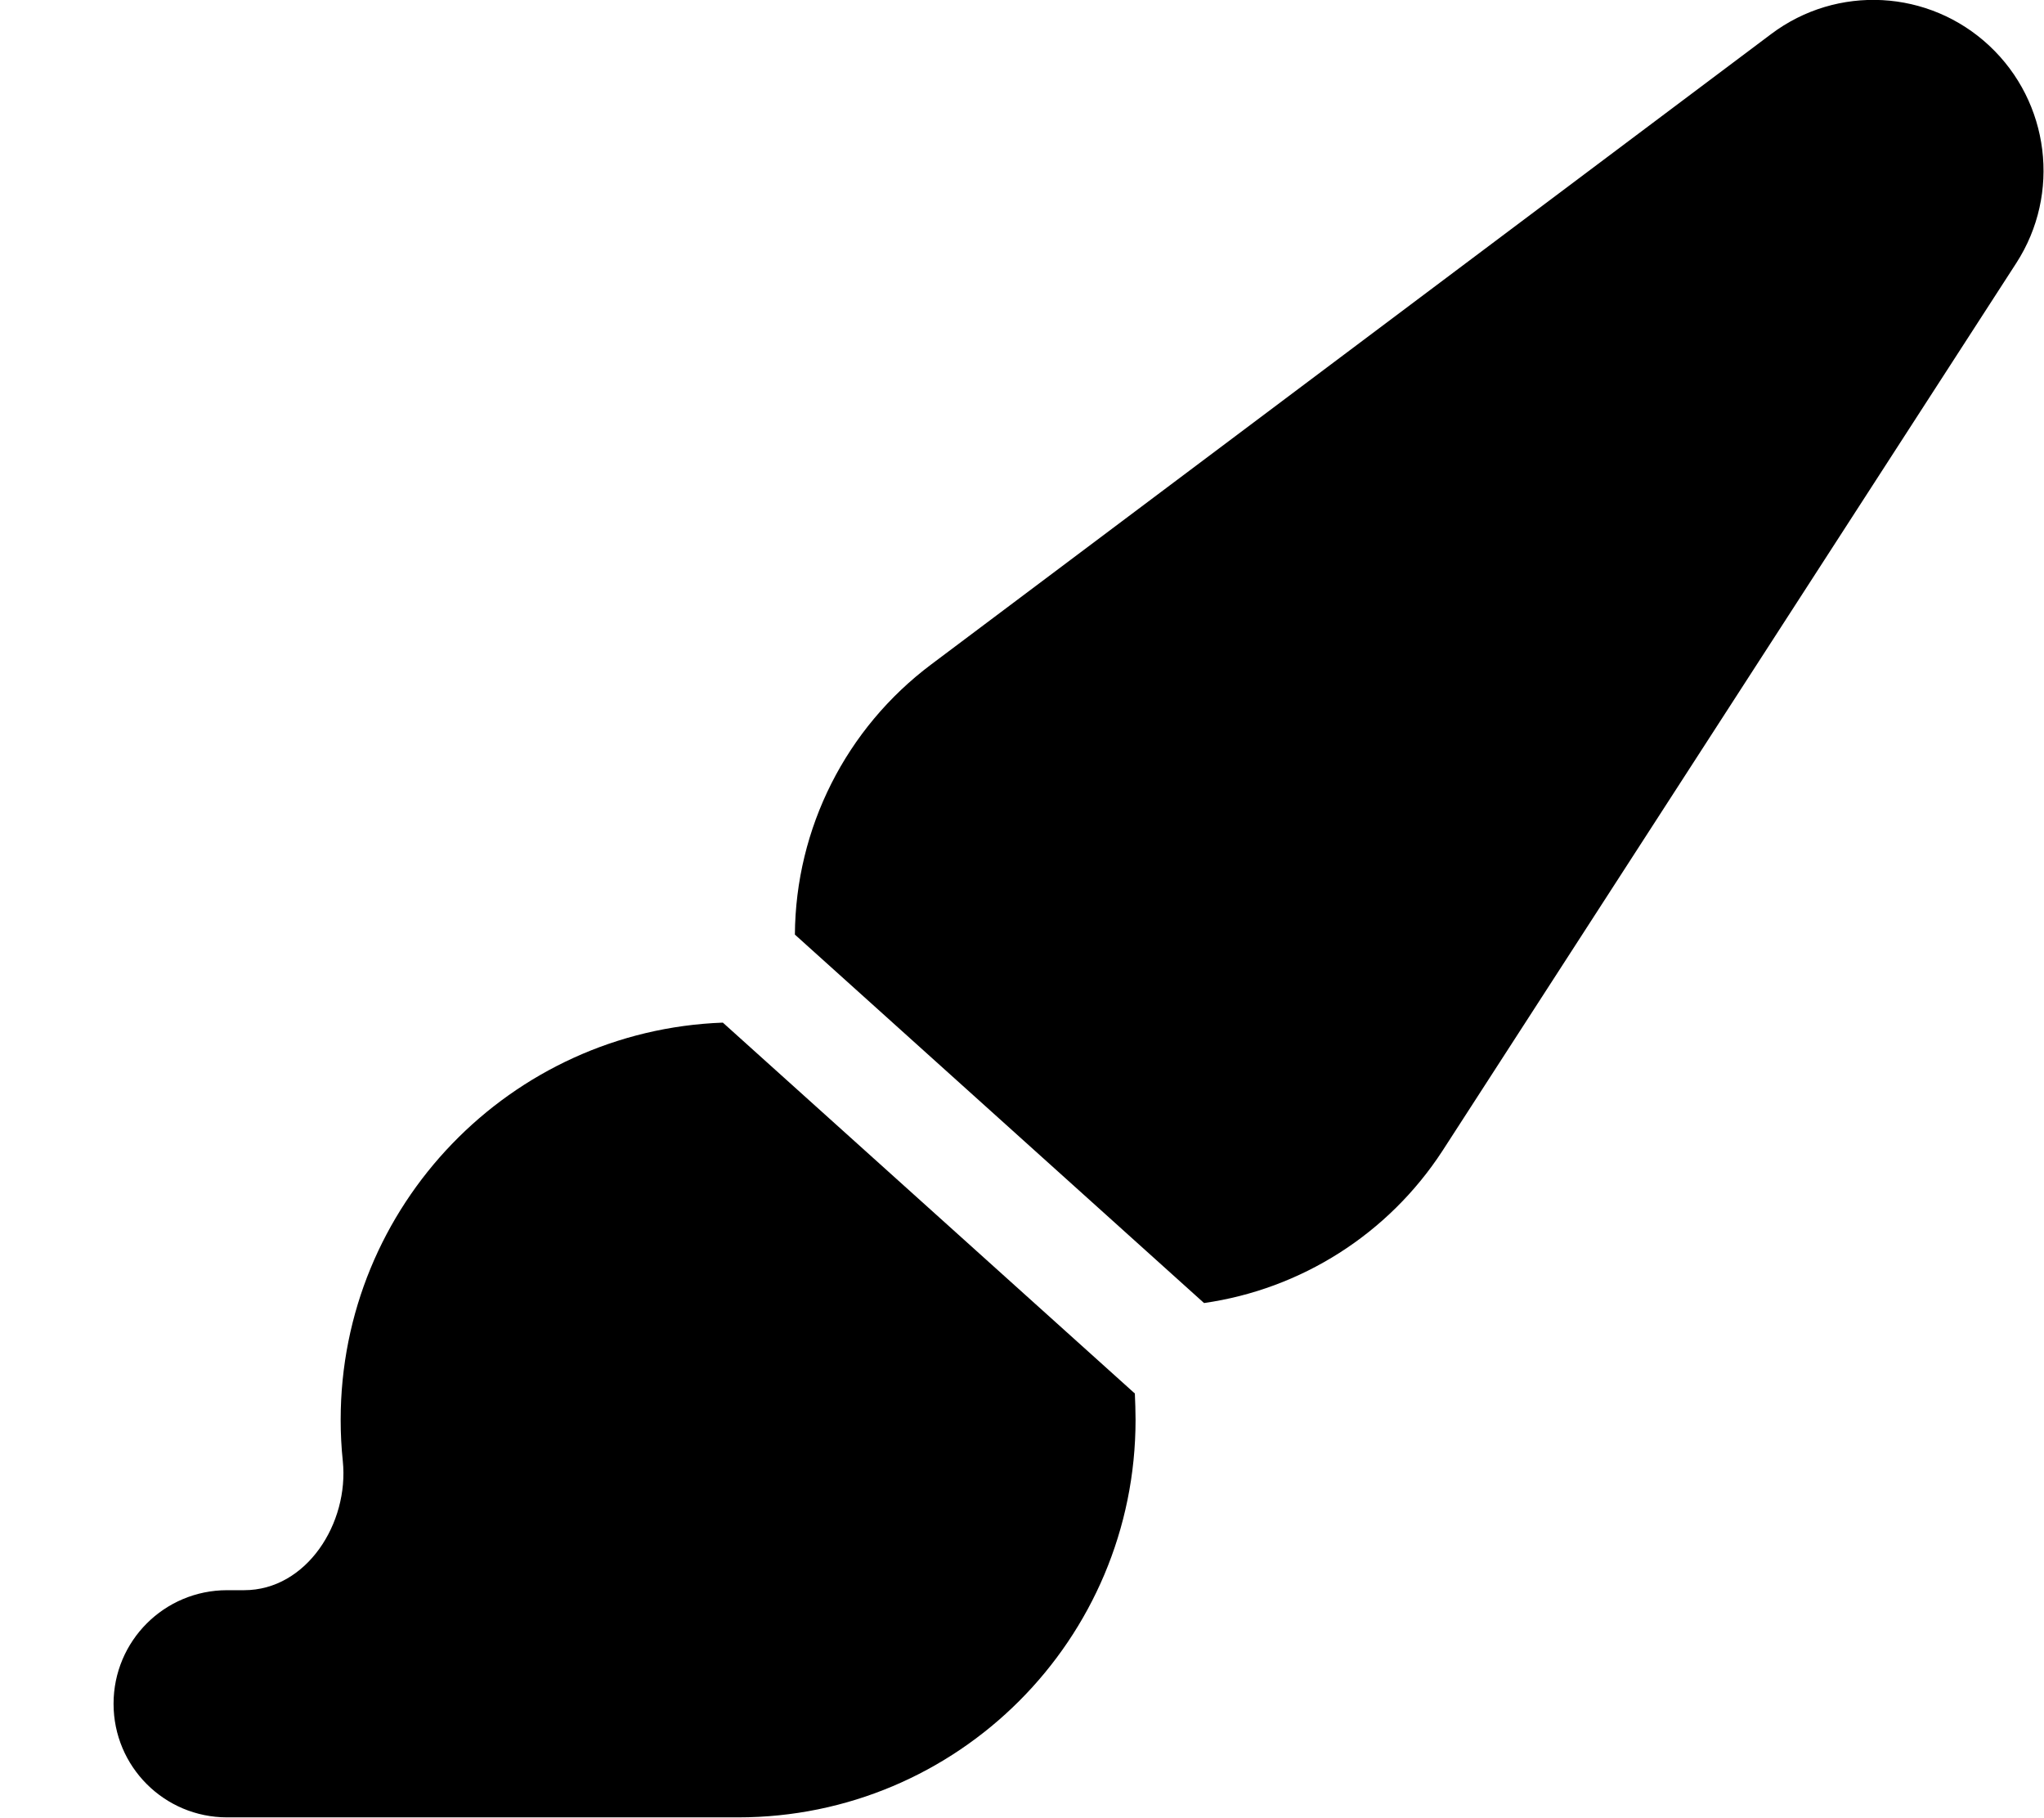
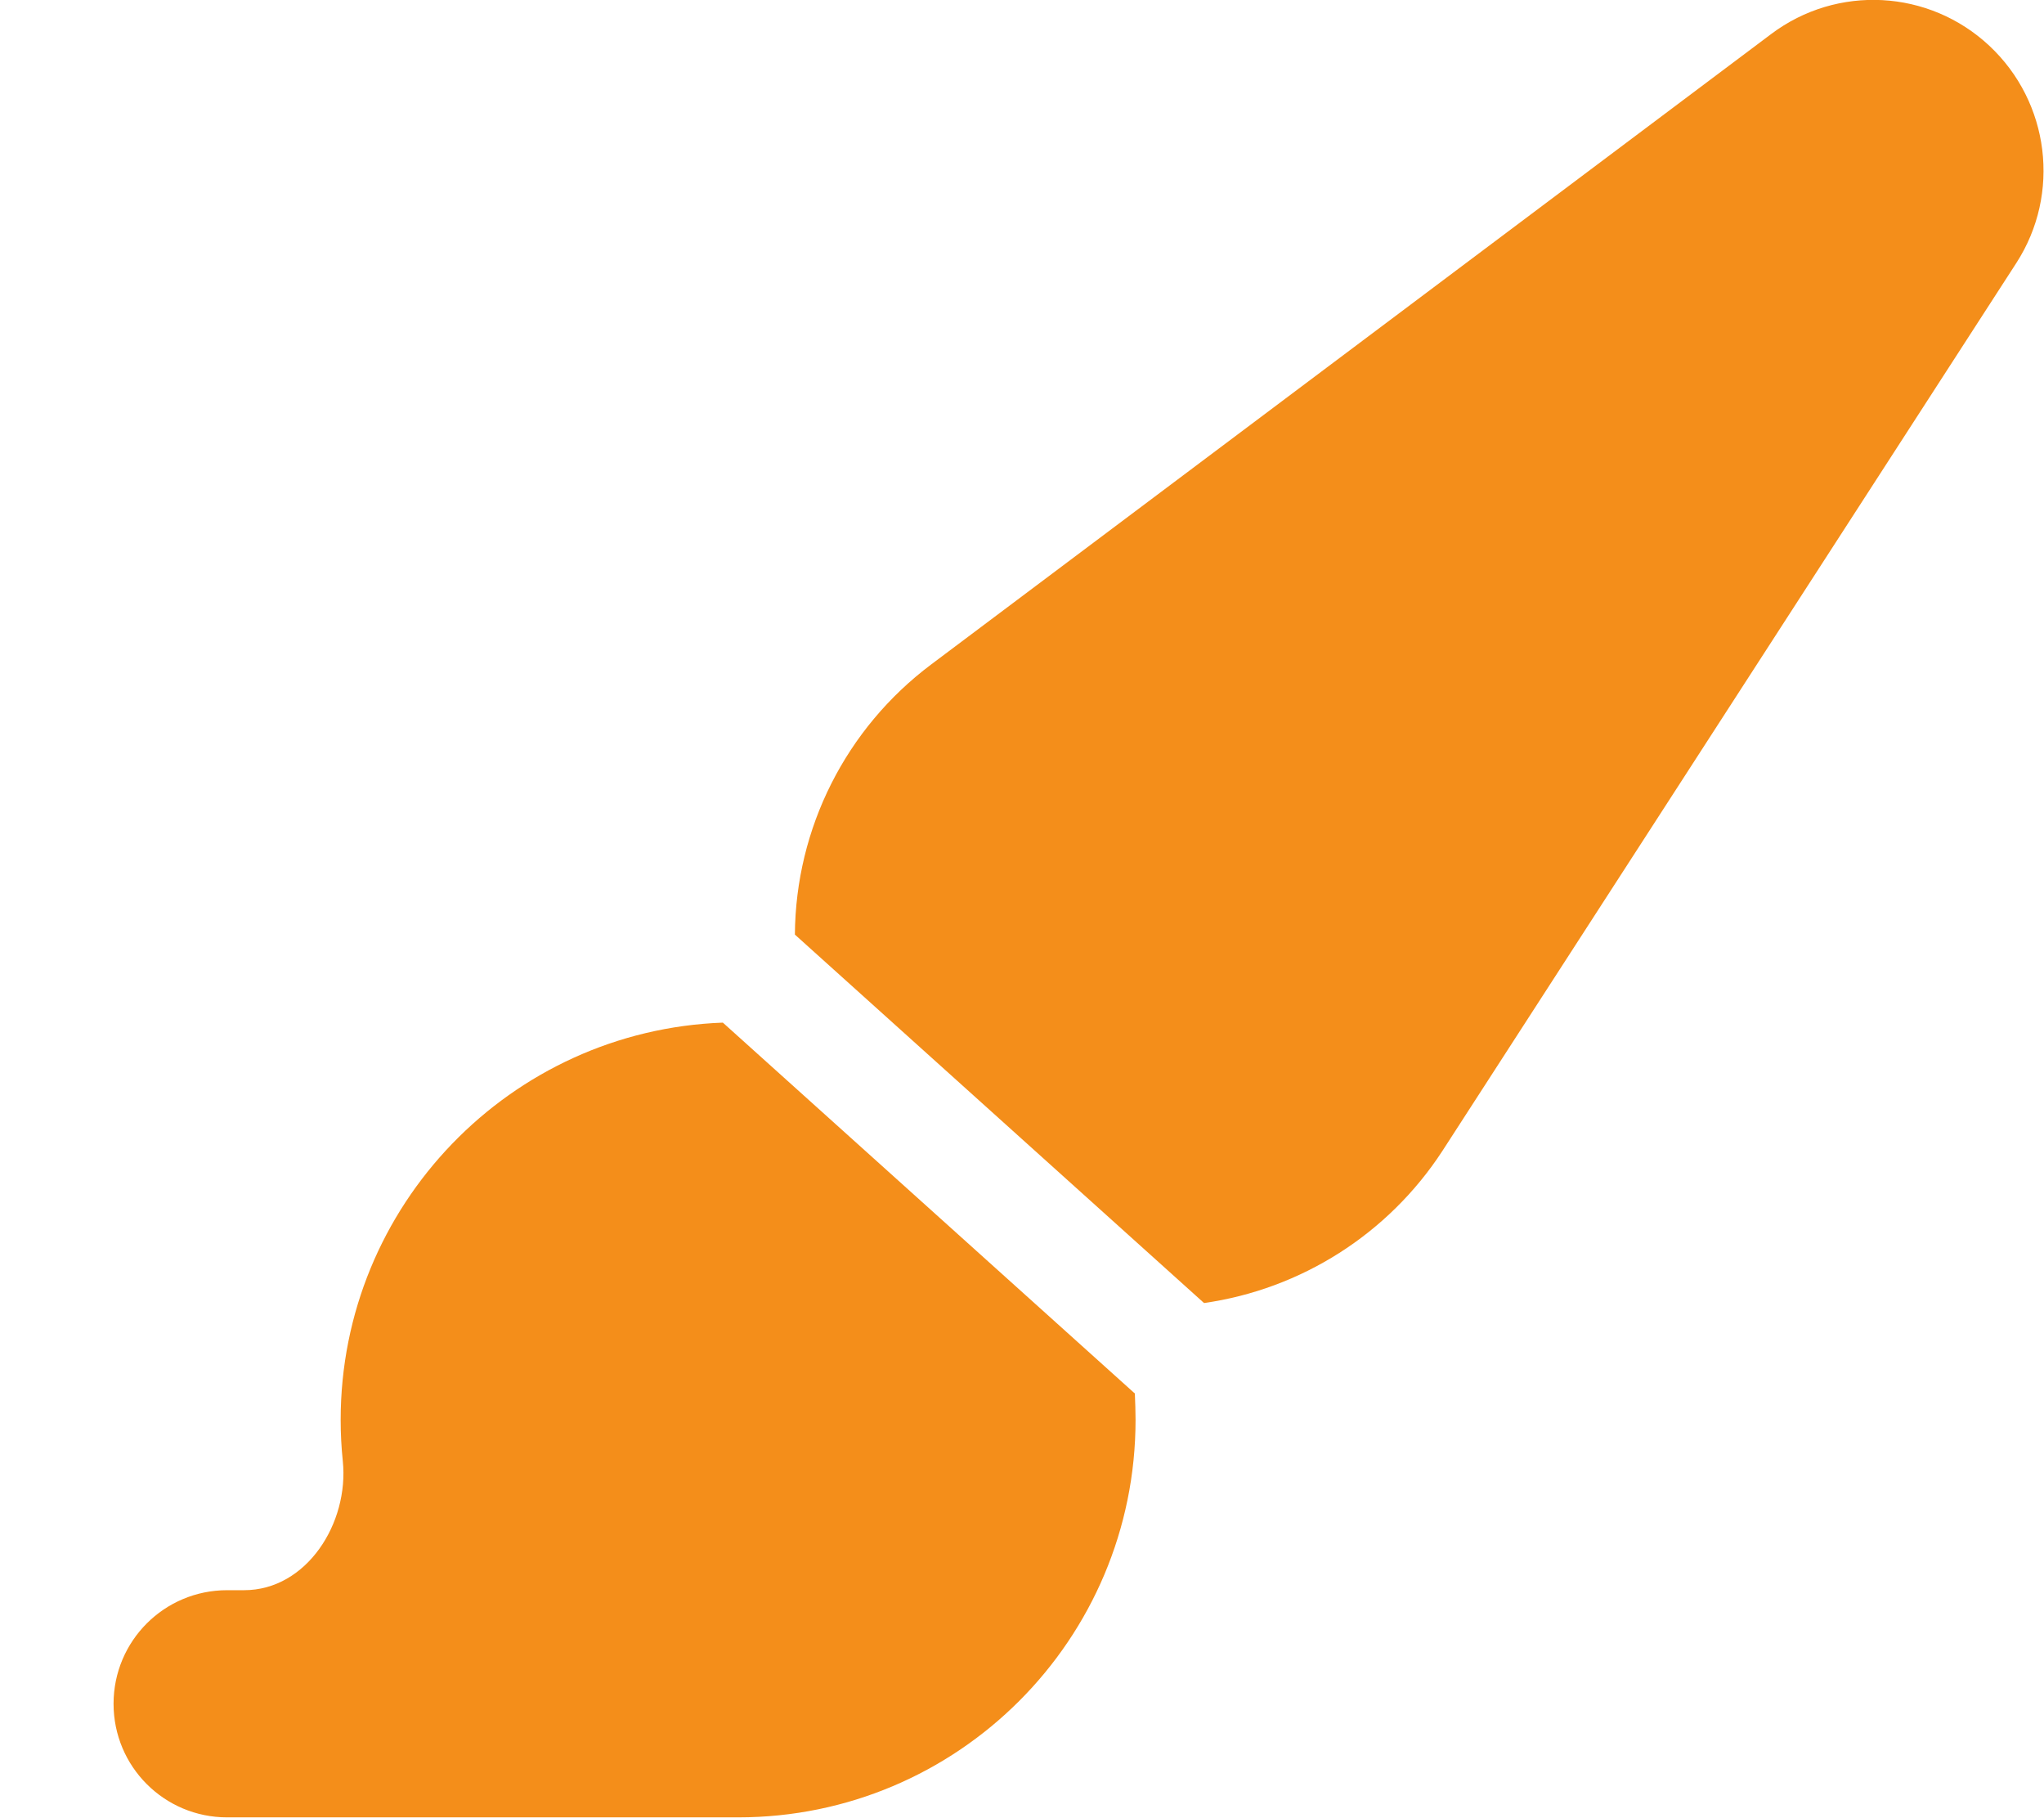
<svg xmlns="http://www.w3.org/2000/svg" viewBox="0 0 576 512">
-   <path d="M339.3 367.1c27.3-3.9 51.9-19.4 67.2-42.9L568.2 74.1c12.6-19.5 9.4-45.3-7.6-61.2S517.7-4.4 499.1 9.6L262.4 187.2c-24 18-38.2 46.1-38.4 76.1L339.3 367.1zm-19.6 25.4l-116-104.4C143.9 290.3 96 339.6 96 400c0 3.9 .2 7.8 .6 11.6C98.4 429.1 86.4 448 68.8 448L64 448c-17.7 0-32 14.3-32 32s14.3 32 32 32l144 0c61.9 0 112-50.1 112-112c0-2.5-.1-5-.2-7.5z" />
+   <path fill="#f48e1a" d="M339.3 367.1c27.3-3.9 51.9-19.4 67.2-42.9L568.2 74.1c12.6-19.5 9.4-45.3-7.6-61.2S517.7-4.4 499.1 9.6L262.4 187.2c-24 18-38.2 46.1-38.4 76.1L339.3 367.1zm-19.6 25.4l-116-104.4C143.9 290.3 96 339.6 96 400c0 3.9 .2 7.8 .6 11.6C98.4 429.1 86.4 448 68.8 448L64 448c-17.7 0-32 14.3-32 32s14.3 32 32 32l144 0c61.9 0 112-50.1 112-112c0-2.5-.1-5-.2-7.5z" />
</svg>
